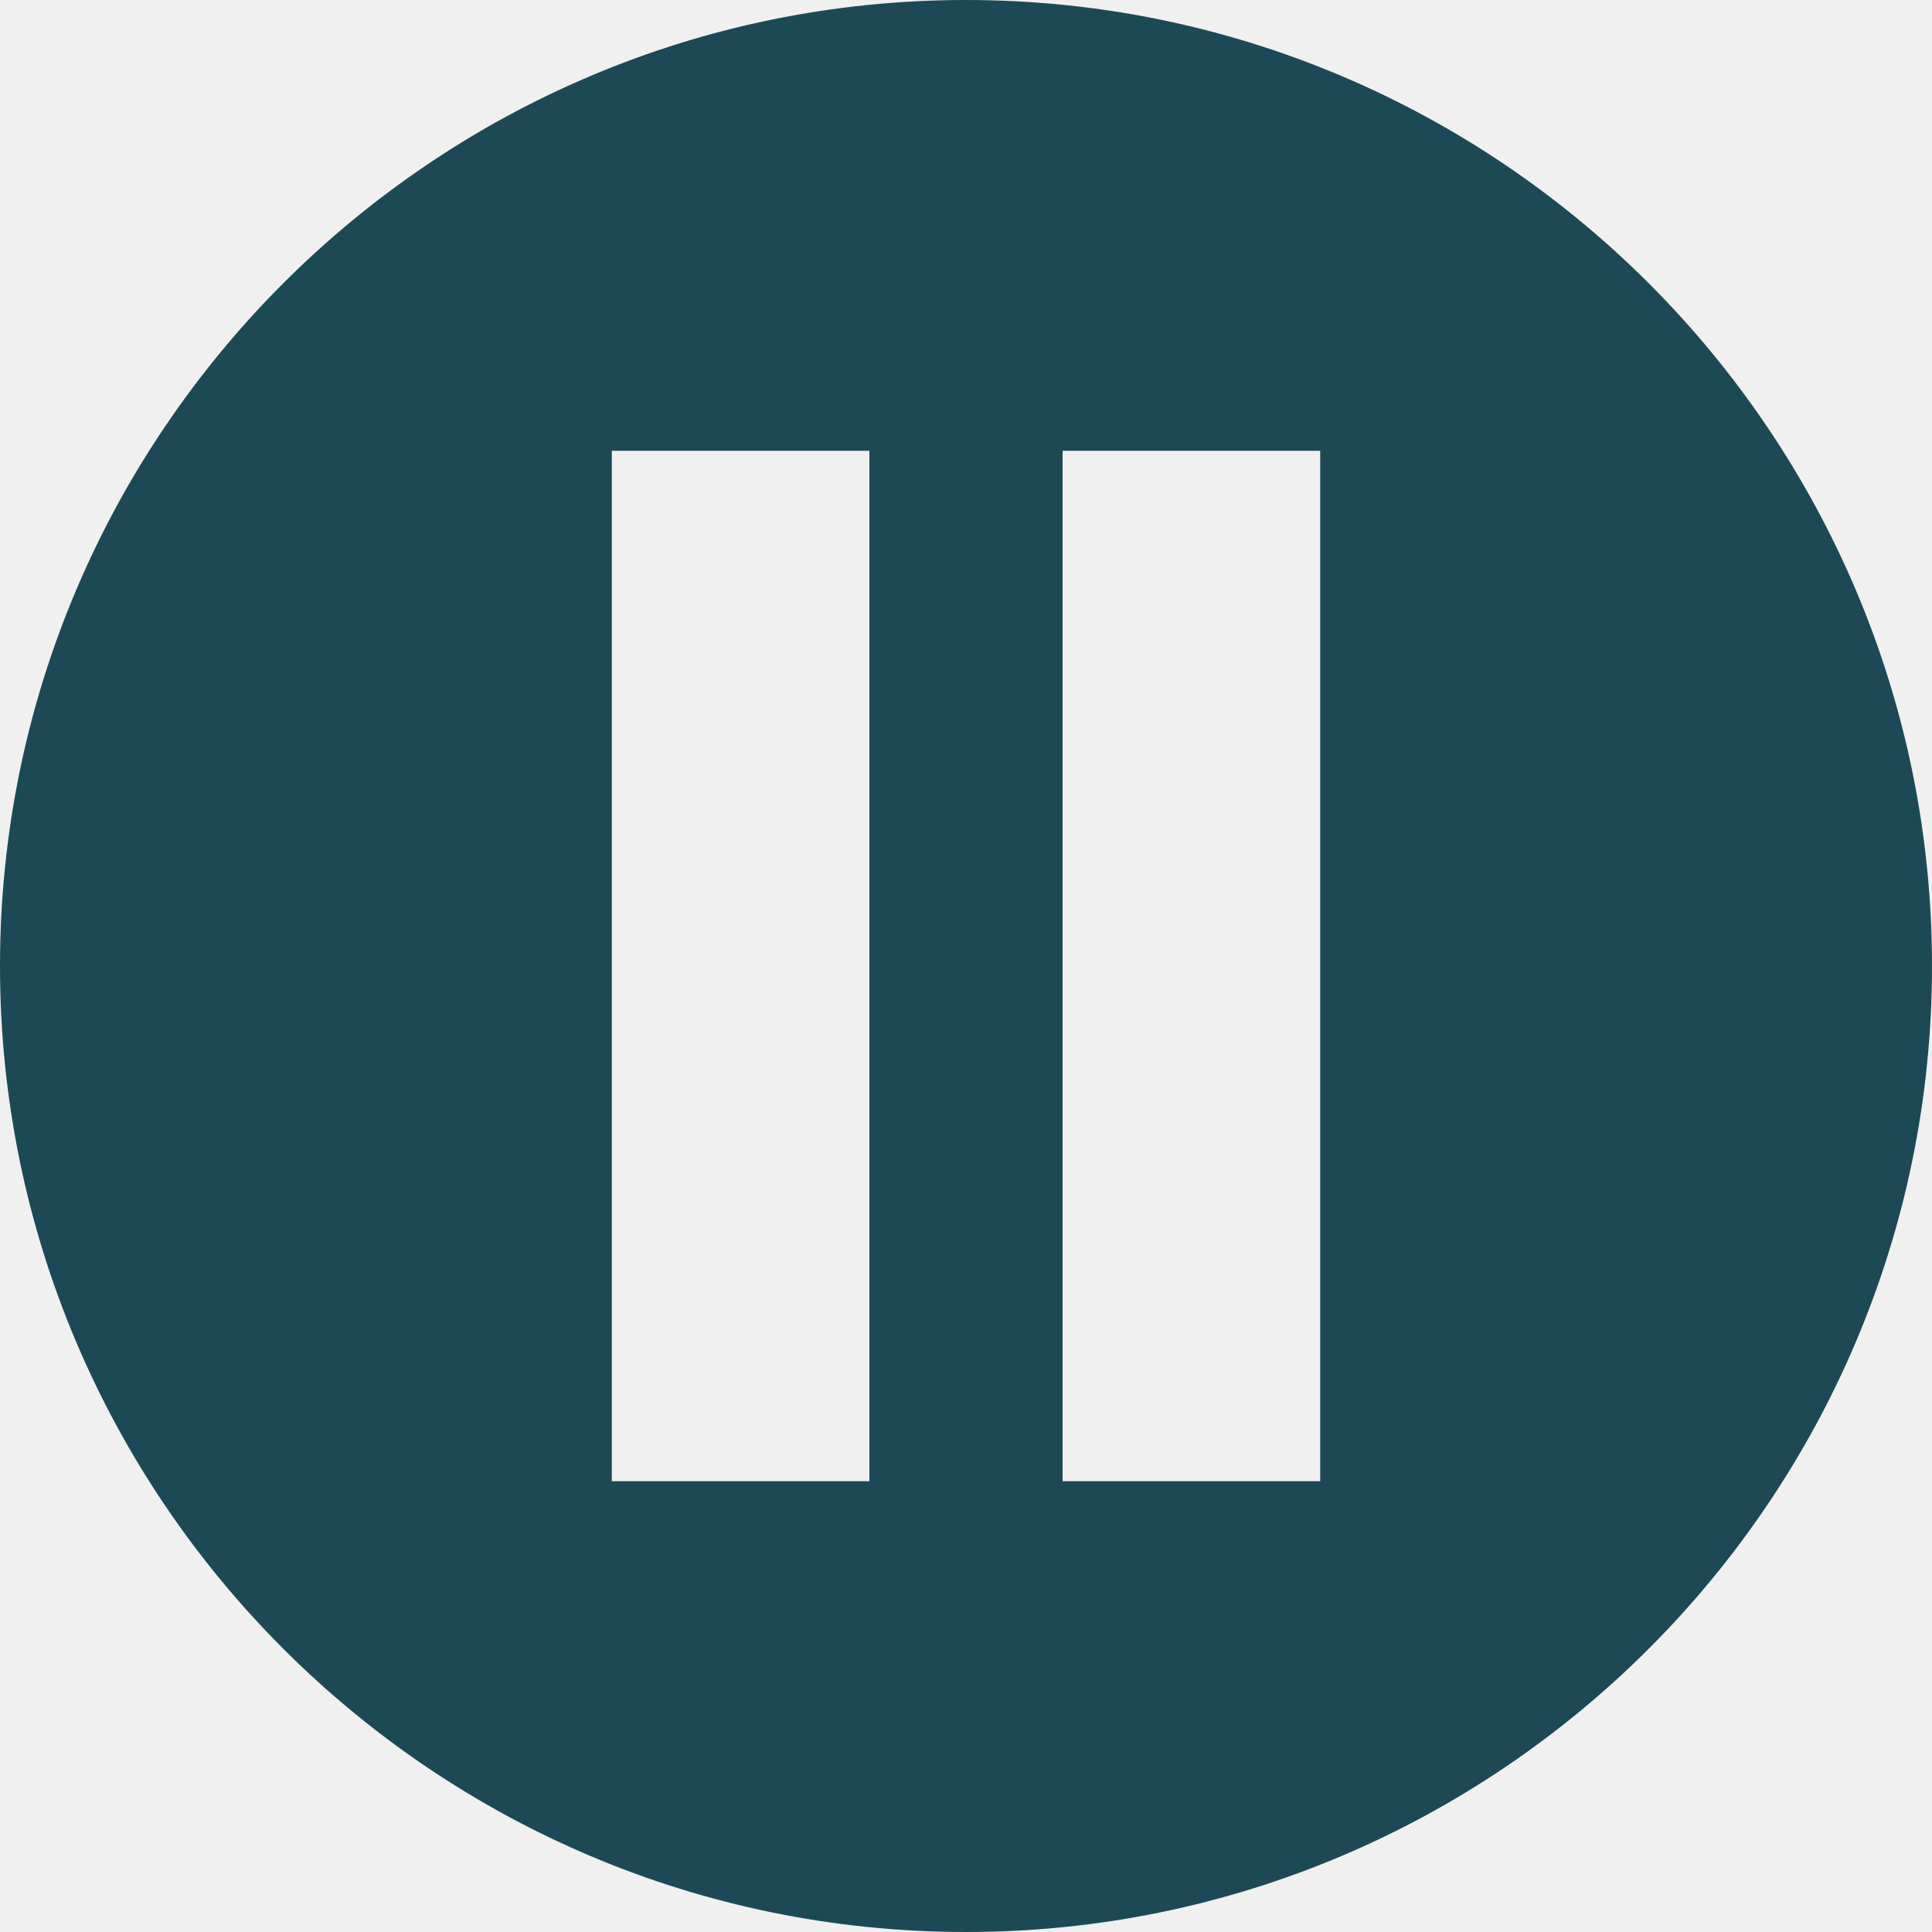
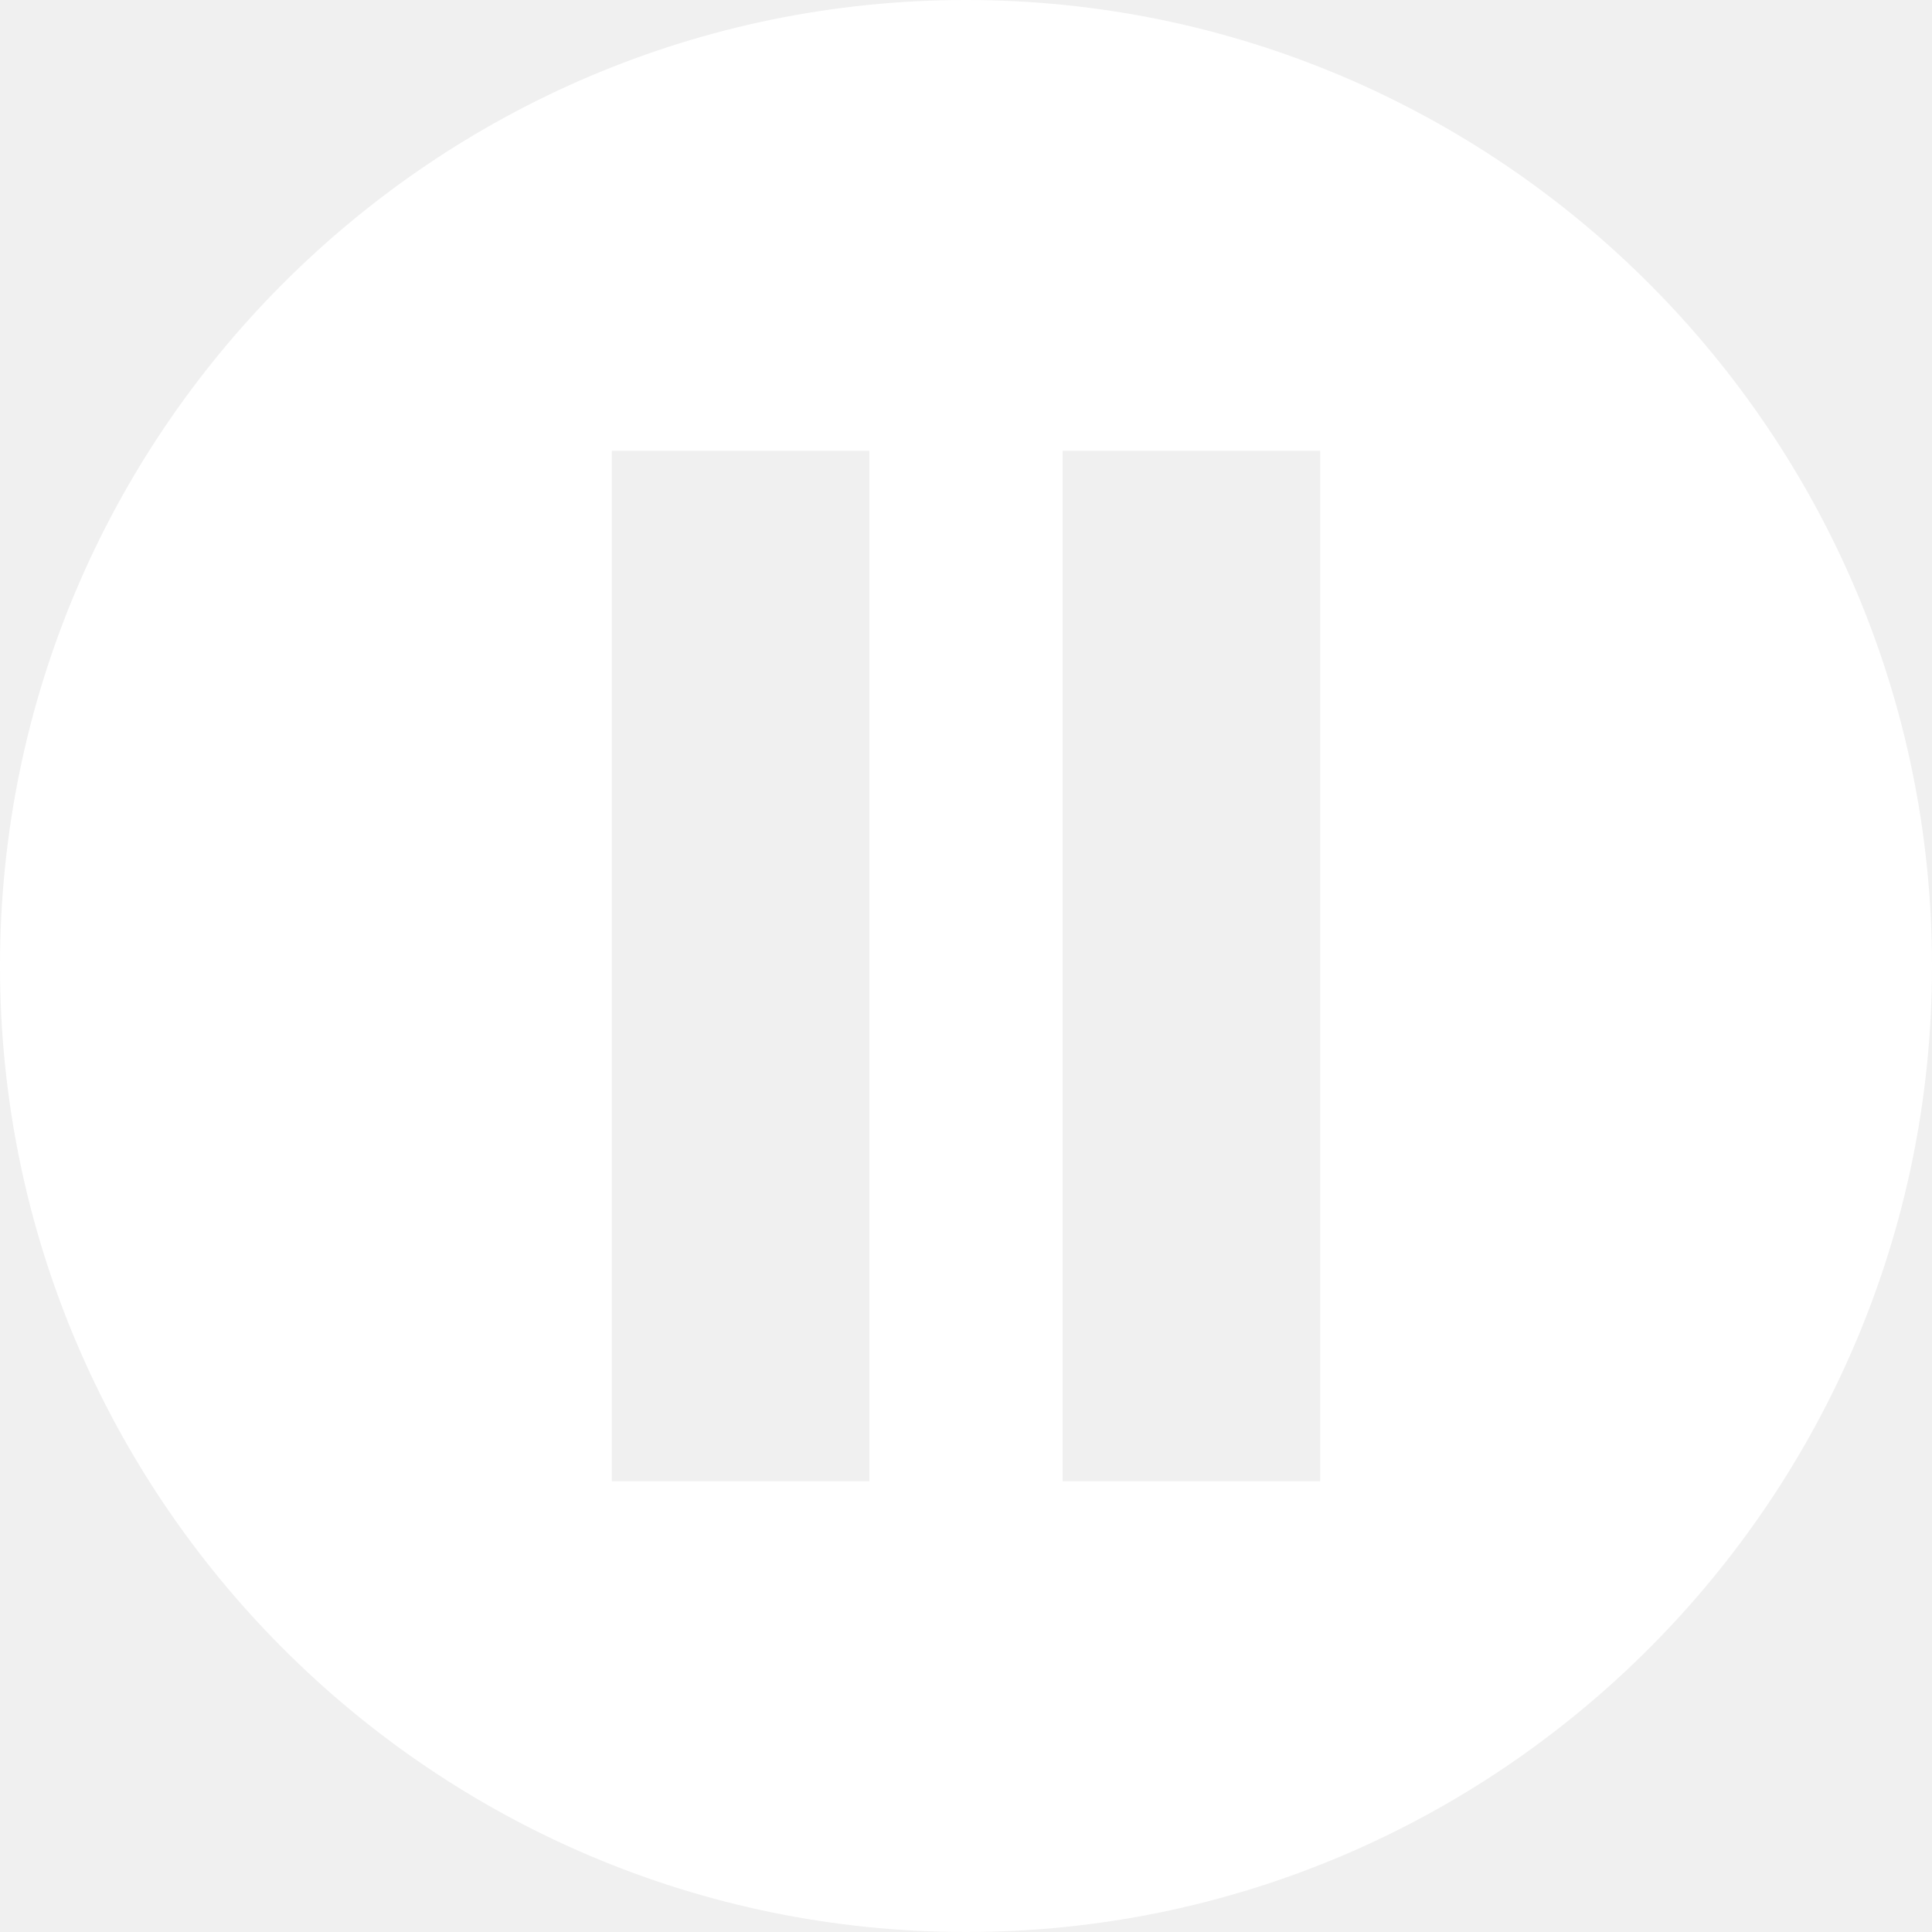
- <svg xmlns="http://www.w3.org/2000/svg" version="1.1" id="Capa_1" x="0px" y="0px" viewBox="0 0 60 60" style="enable-background:new 0 0 60 60;" xml:space="preserve" fill="#1D4956">
+ <svg xmlns="http://www.w3.org/2000/svg" version="1.1" id="Capa_1" x="0px" y="0px" viewBox="0 0 60 60" style="enable-background:new 0 0 60 60;" xml:space="preserve" fill="#FFFFFF">
  <path d="M30,0C13.458,0,0,13.458,0,30s13.458,30,30,30s30-13.458,30-30S46.542,0,30,0z M27,46h-8V14h8V46z M41,46h-8V14h8V46z" />
  <g>
</g>
  <g>
</g>
  <g>
</g>
  <g>
</g>
  <g>
</g>
  <g>
</g>
  <g>
</g>
  <g>
</g>
  <g>
</g>
  <g>
</g>
  <g>
</g>
  <g>
</g>
  <g>
</g>
  <g>
</g>
  <g>
</g>
</svg>
